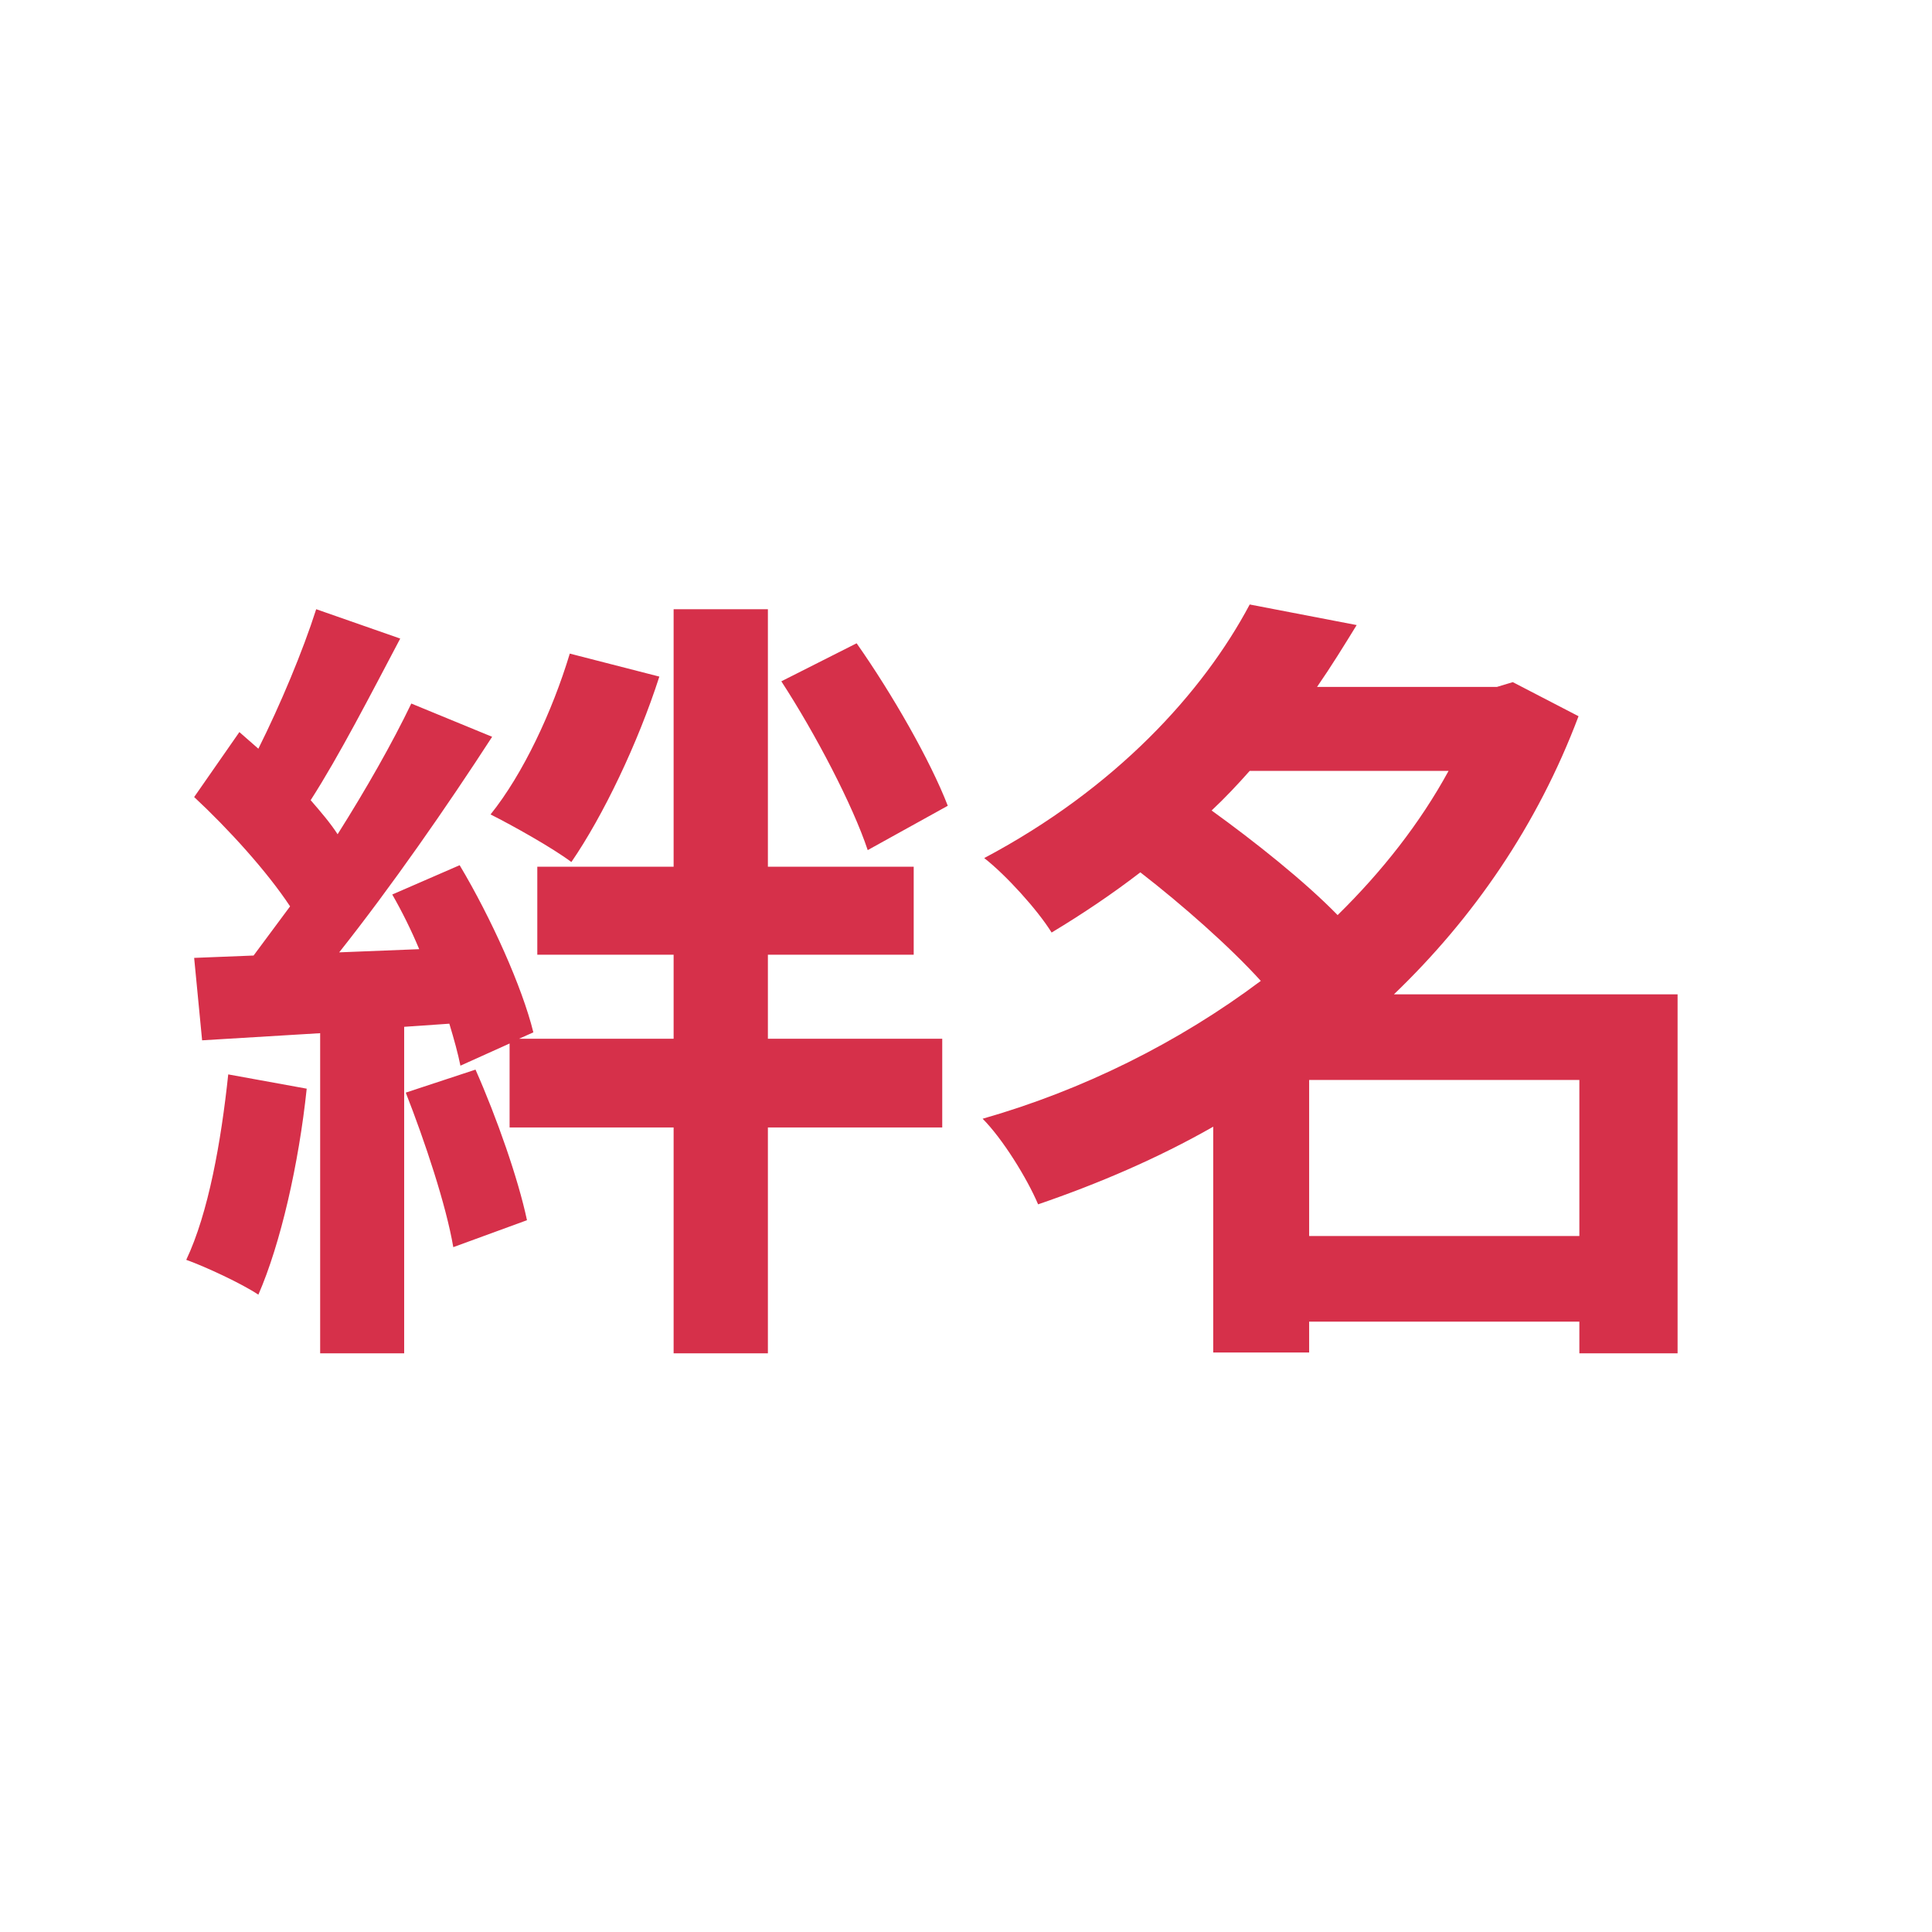
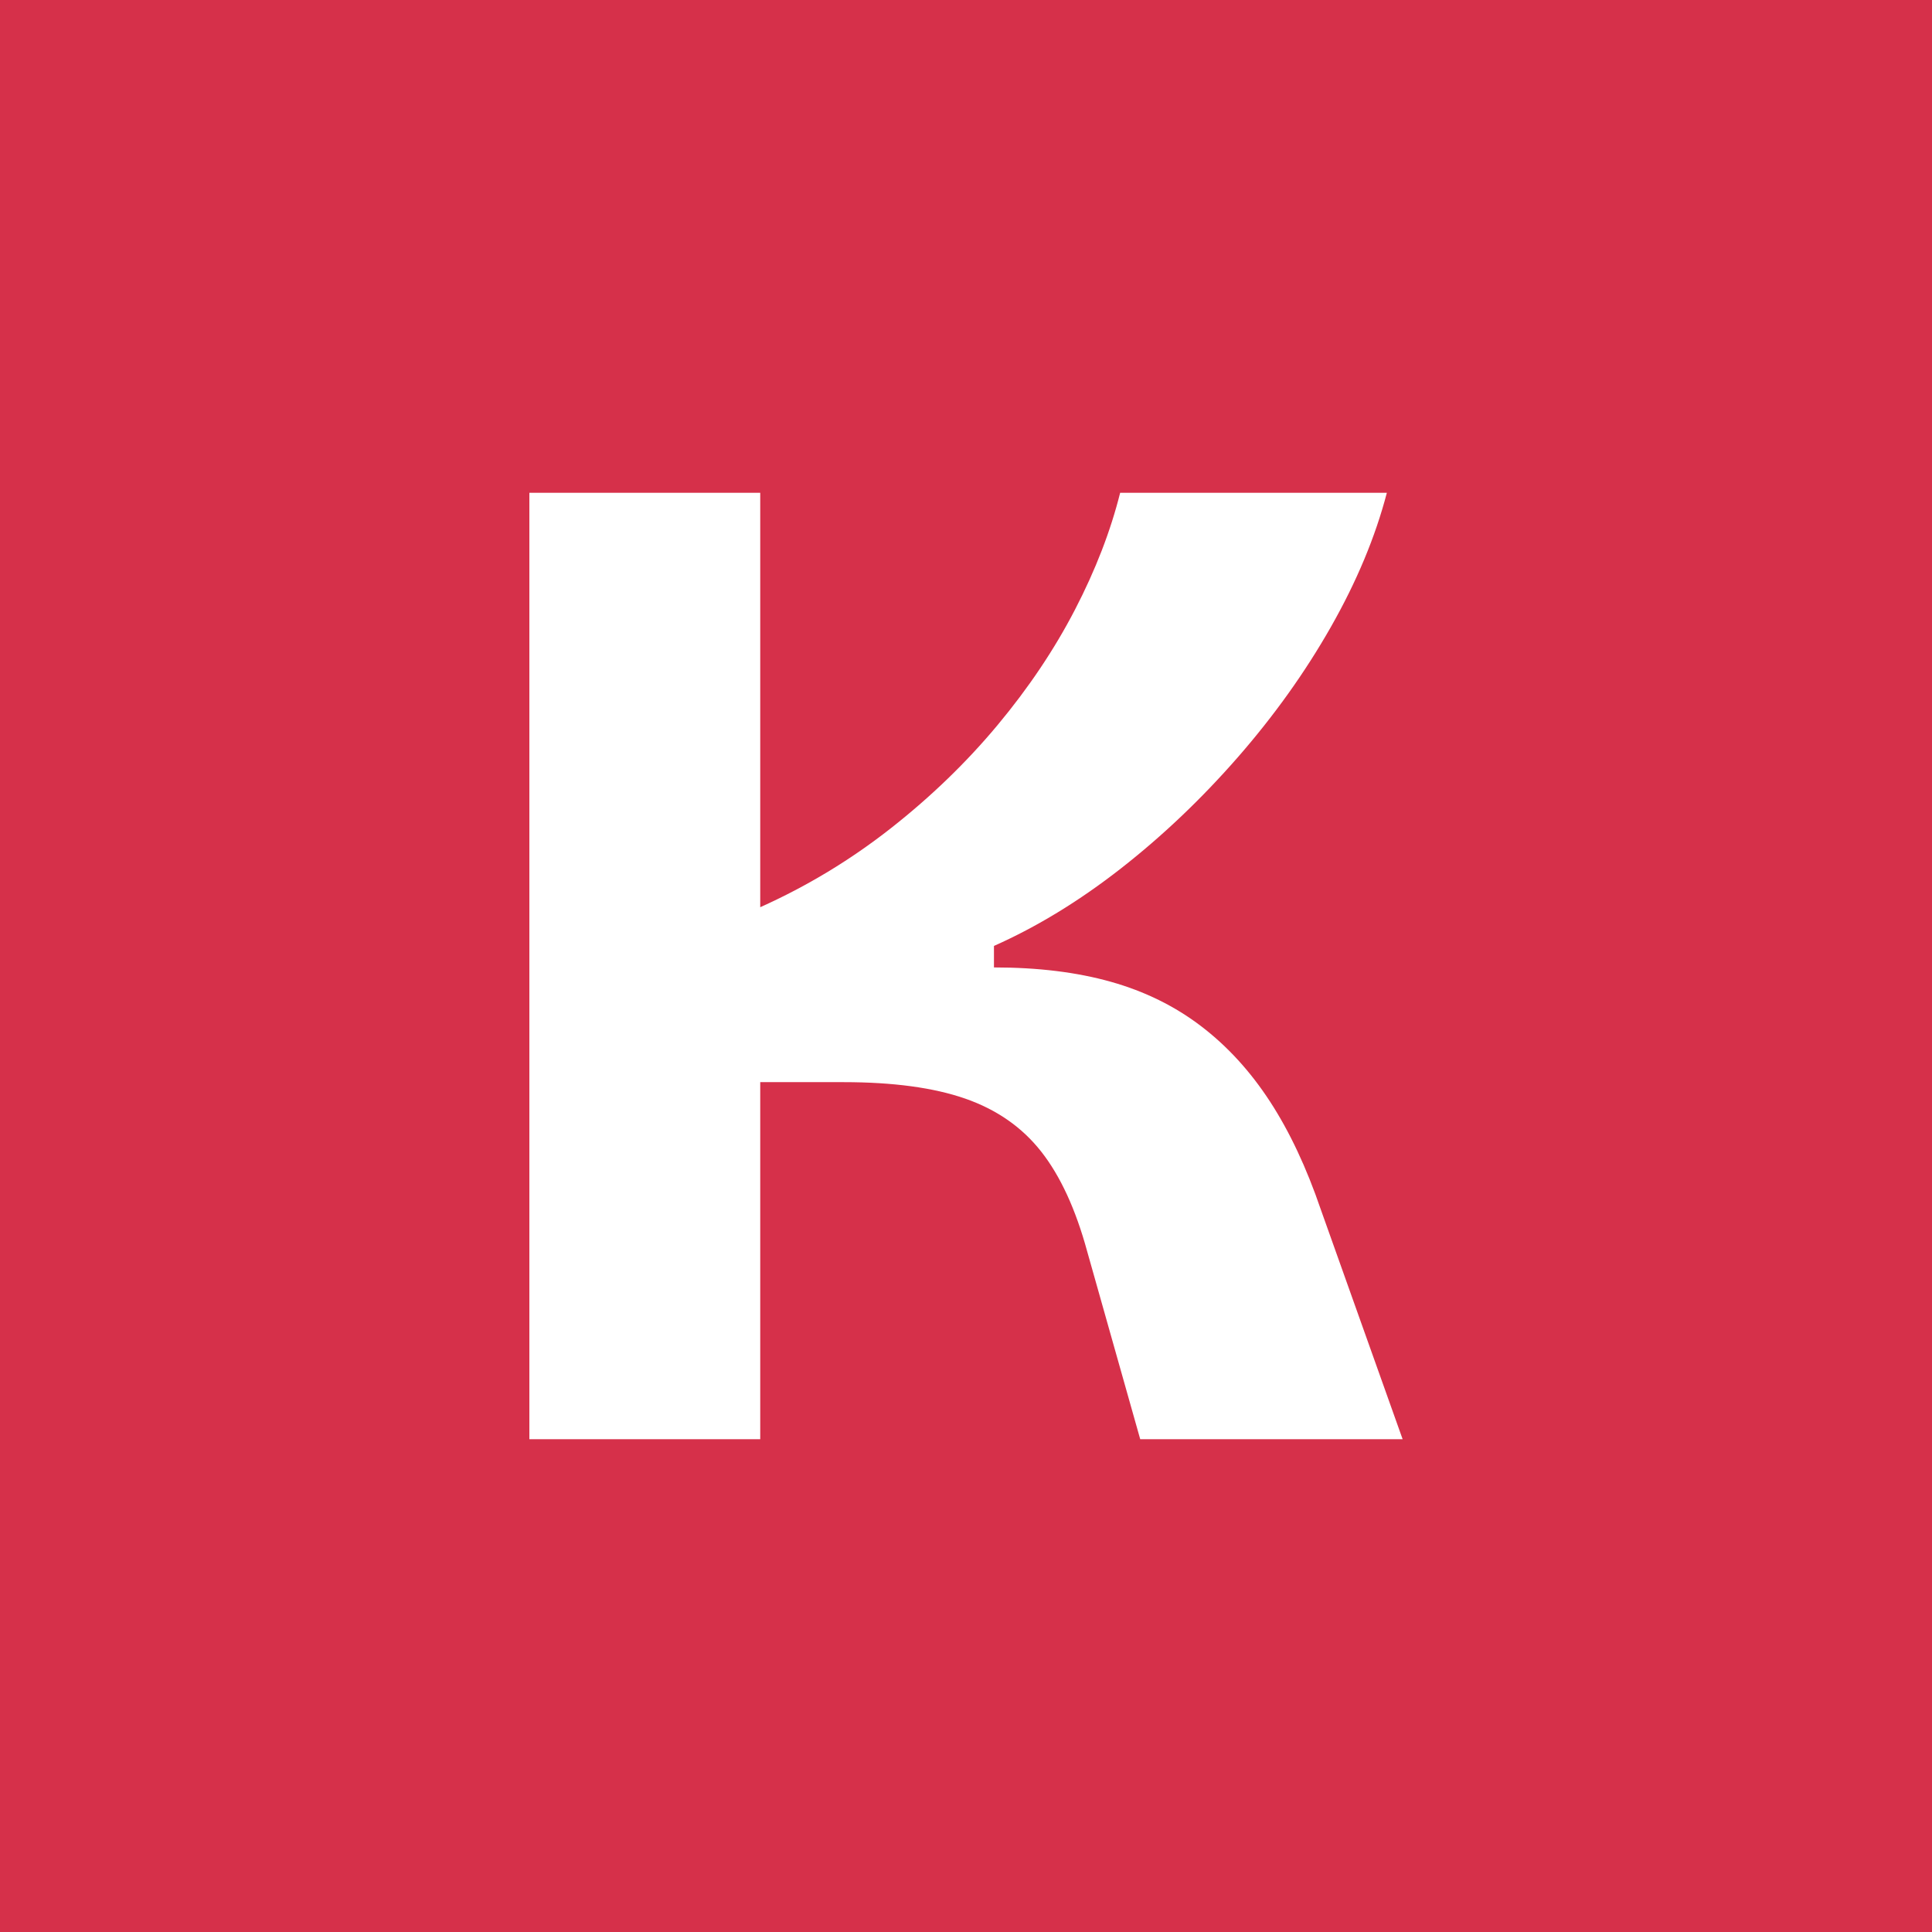
- <svg xmlns="http://www.w3.org/2000/svg" width="512" height="512" viewBox="0 0 512 512" role="img" aria-label="絆名">
-   <rect width="100%" height="100%" fill="#ffffff" />
-   <text x="50%" y="52%" text-anchor="middle" dominant-baseline="middle" font-family="'Noto Sans JP', 'Hiragino Sans', 'Hiragino Kaku Gothic ProN', 'Yu Gothic', sans-serif" font-size="210" font-weight="900" fill="#d6304a">絆名</text>
+ <svg xmlns="http://www.w3.org/2000/svg" width="512" height="512" viewBox="0 0 1024 1024" role="img" aria-label="Kizunama">
+   <rect width="100%" height="100%" fill="#d6304a" />
+   <path d="M174.80 0L52.44 0L52.44-501.60L174.80-501.60L174.80-281.96Q212.04-298.68 243.96-323.76Q275.88-348.84 300.58-378.48Q325.28-408.12 341.62-439.66Q357.96-471.20 365.56-501.60L506.92-501.60Q497.80-466.64 477.28-430.54Q456.76-394.44 427.88-361.38Q399-328.32 365.94-302.48Q332.88-276.64 298.68-261.44L298.68-250.04Q333.64-250.04 360.62-242.44Q387.60-234.84 408.50-218.88Q429.40-202.92 444.98-178.98Q460.56-155.04 471.96-121.60L515.28 0L376.20 0L348.08-99.56Q338.96-133 323.76-152.38Q308.56-171.76 283.48-180.50Q258.40-189.24 218.88-189.24L174.80-189.24" transform="translate(228.14 762.8)" fill="#ffffff" />
</svg>
